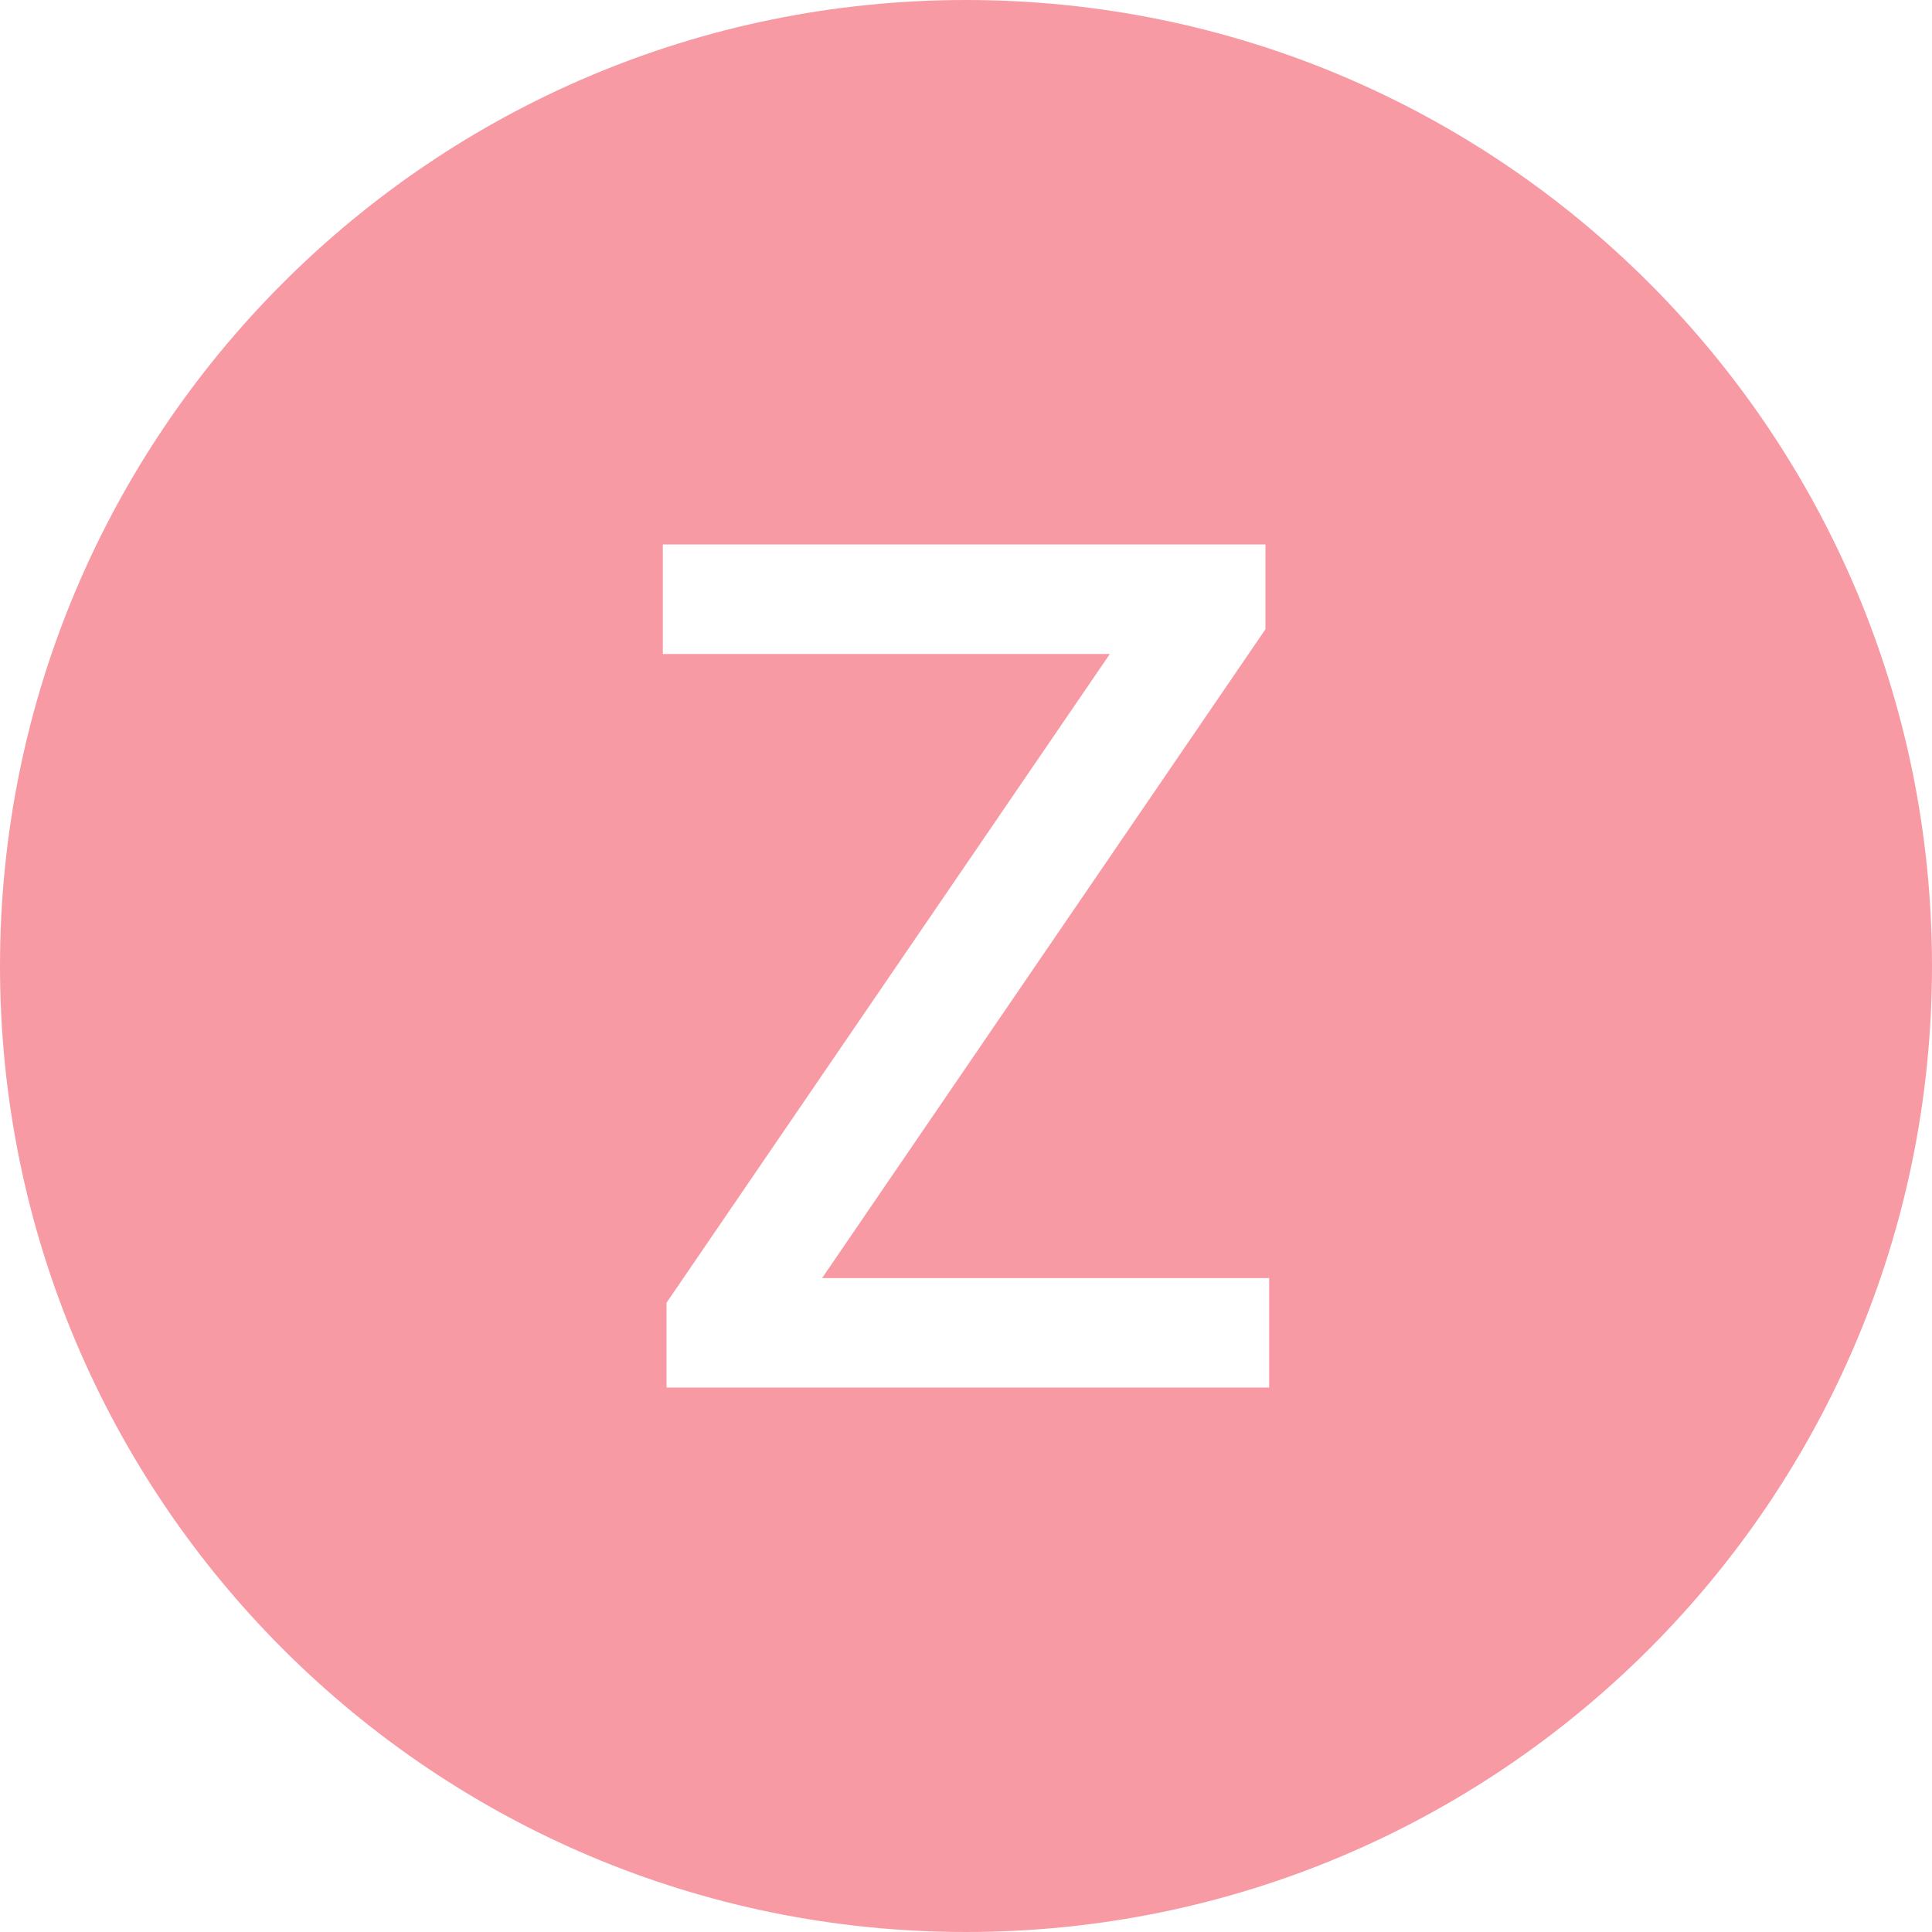
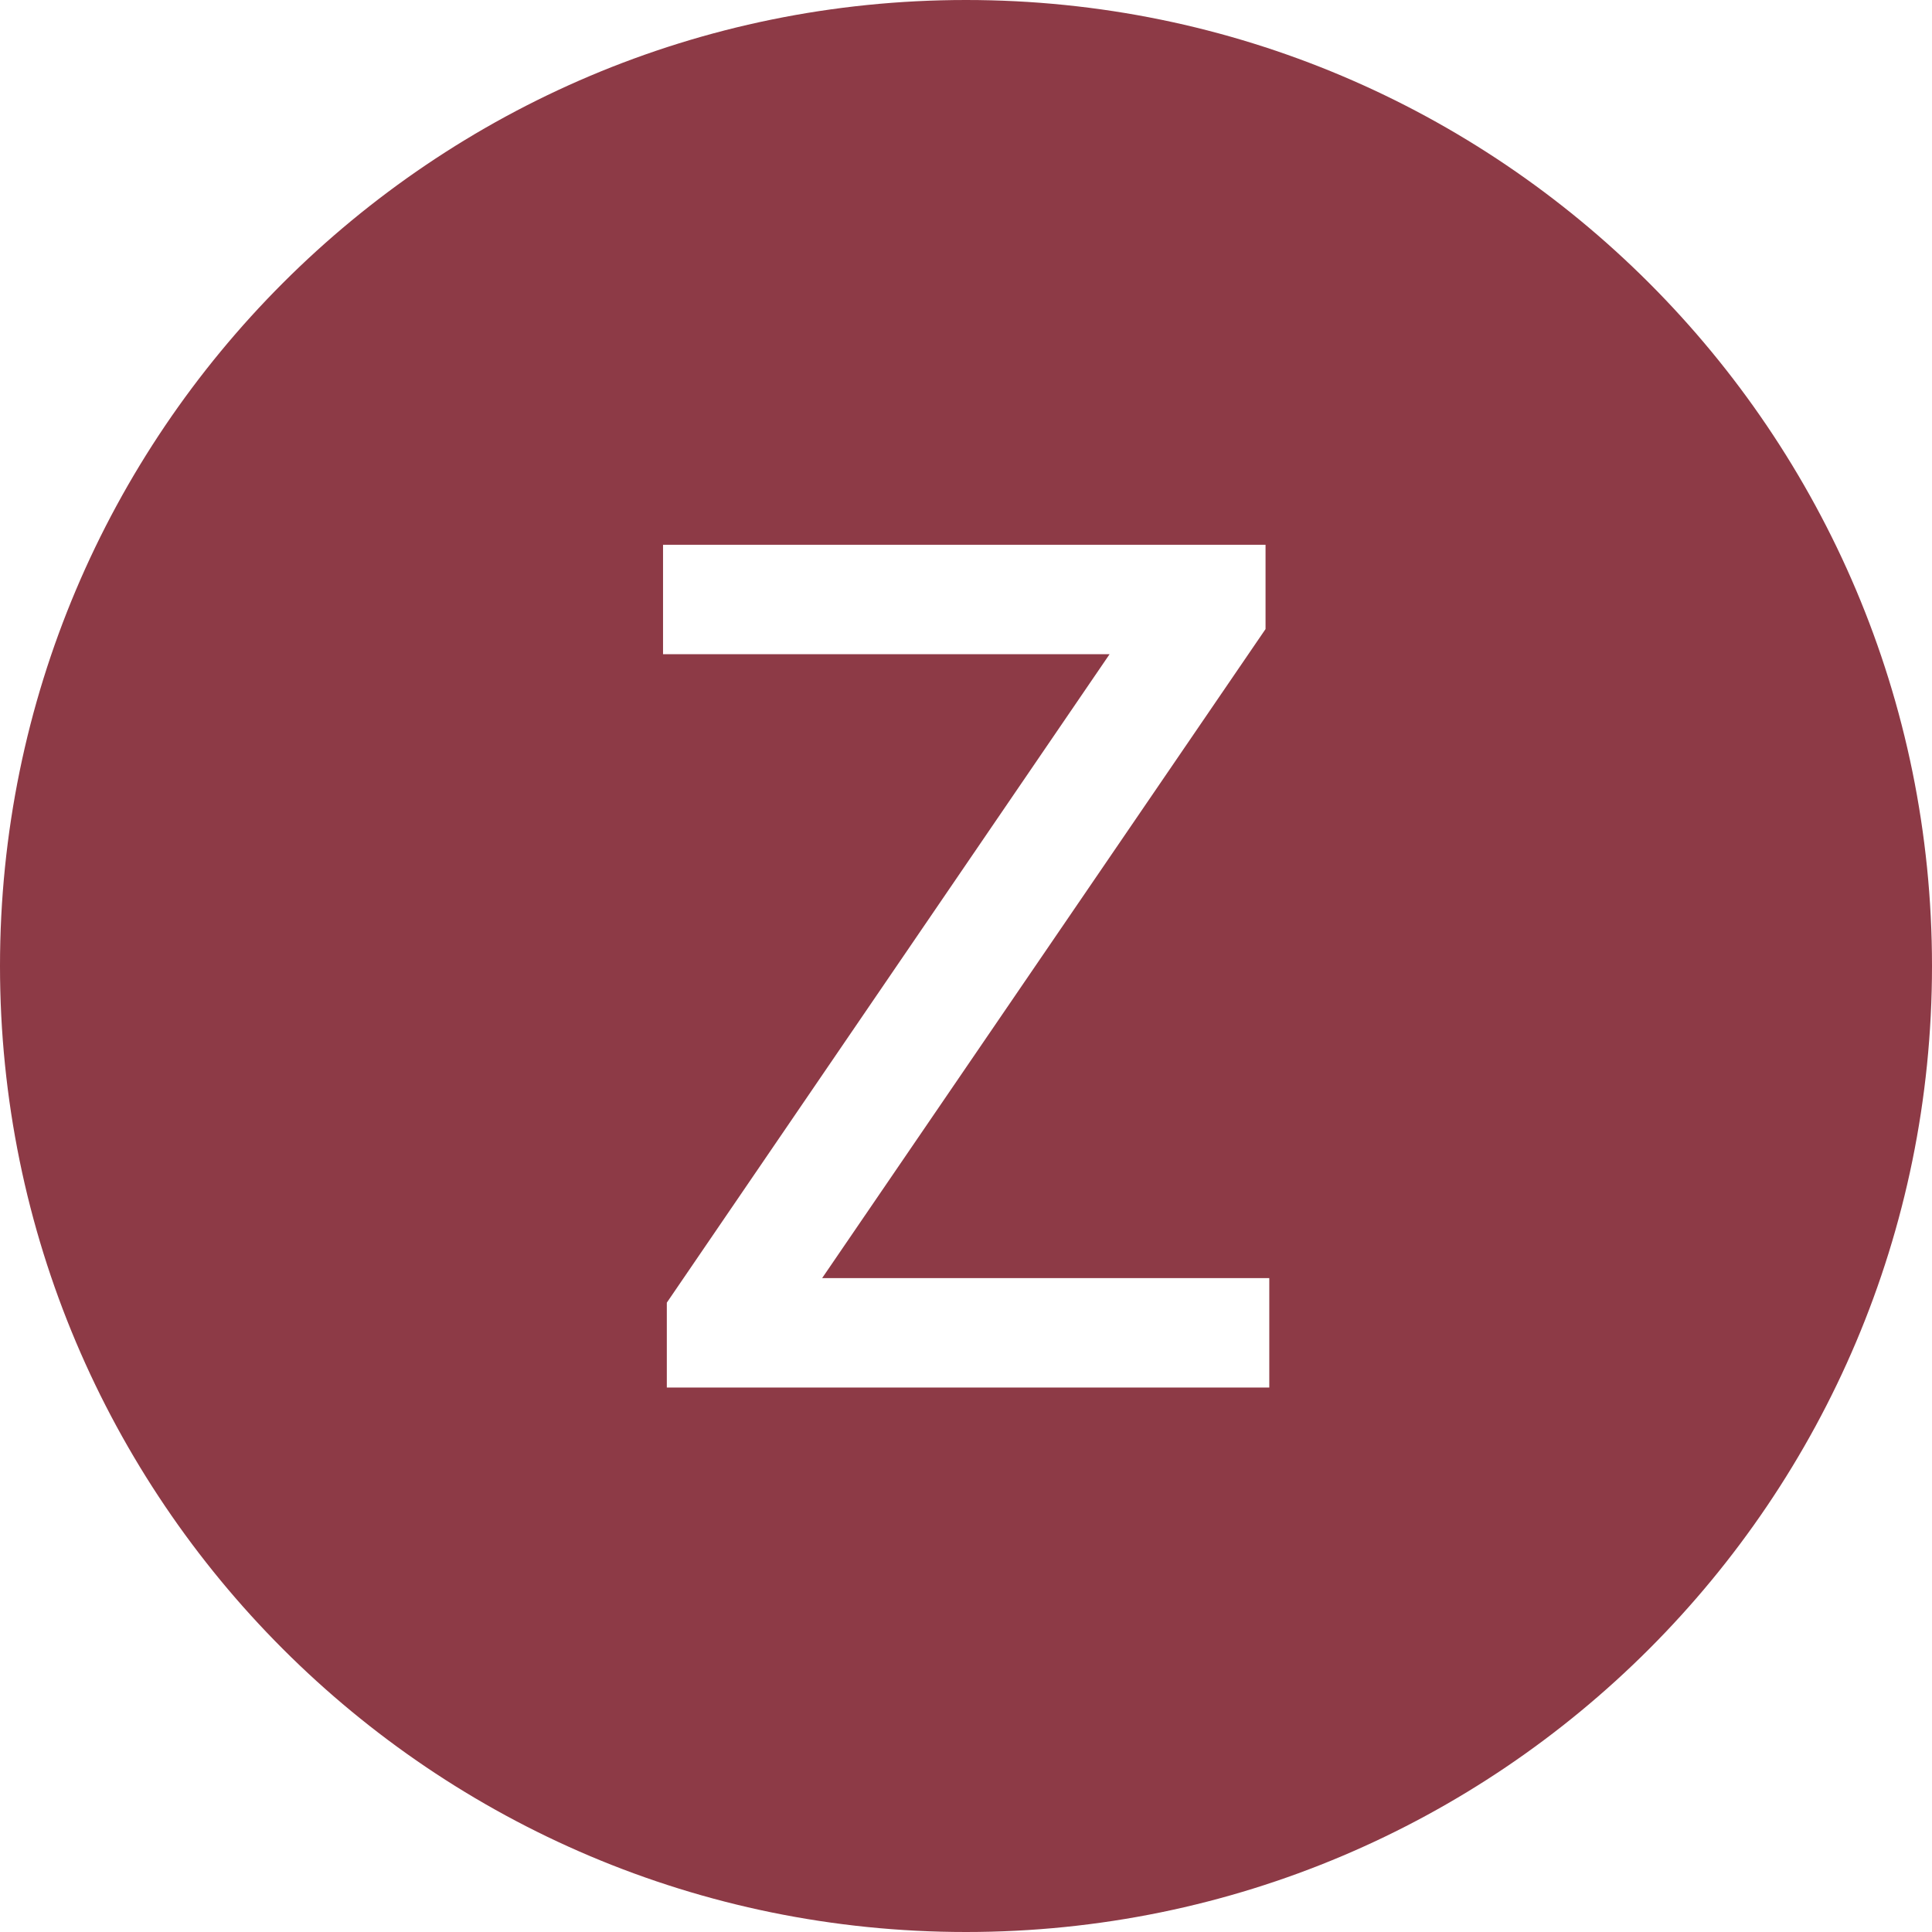
- <svg xmlns="http://www.w3.org/2000/svg" xmlns:xlink="http://www.w3.org/1999/xlink" width="700" height="700" viewBox="0 0 700 700">
+ <svg xmlns="http://www.w3.org/2000/svg" xmlns:xlink="http://www.w3.org/1999/xlink" width="48" height="48" viewBox="0 0 48 48">
  <defs>
    <g>
      <g id="glyph-0-0">
-         <path d="M 39.078 95.453 L 39.078 19.094 L 386.297 19.094 L 386.297 95.453 Z M 39.078 -9.547 L 39.078 -85.906 L 386.297 -85.906 L 386.297 -9.547 Z M 39.078 -114.547 L 39.078 -190.906 L 386.297 -190.906 L 386.297 -114.547 Z M 39.078 -219.547 L 39.078 -295.906 L 386.297 -295.906 L 386.297 -219.547 Z M 39.078 -324.547 L 39.078 -400.906 L 386.297 -400.906 L 386.297 -324.547 Z M 39.078 -324.547 " />
+         <path d="M 2.672 6.547 L 2.672 1.312 L 26.484 1.312 L 26.484 6.547 Z M 2.672 -0.656 L 2.672 -5.891 L 26.484 -5.891 L 26.484 -0.656 Z M 2.672 -7.859 L 2.672 -13.094 L 26.484 -13.094 L 26.484 -7.859 Z M 2.672 -15.047 L 2.672 -20.281 L 26.484 -20.281 L 26.484 -15.047 Z M 2.672 -22.25 L 2.672 -27.484 L 26.484 -27.484 L 26.484 -22.25 Z M 2.672 -22.25 " />
      </g>
      <g id="glyph-0-1">
-         <path d="M 25.656 0 L 25.656 -30.719 L 186.281 -265.781 L 24.312 -265.781 L 24.312 -305.453 L 242.656 -305.453 L 242.656 -274.734 L 82.031 -39.672 L 244 -39.672 L 244 0 Z M 25.656 0 " />
+         <path d="M 1.766 0 L 1.766 -2.109 L 12.766 -18.219 L 1.672 -18.219 L 1.672 -20.938 L 16.641 -20.938 L 16.641 -18.844 L 5.625 -2.719 L 16.734 -2.719 L 16.734 0 Z M 1.766 0 " />
      </g>
    </g>
  </defs>
-   <path fill-rule="nonzero" fill="rgb(97.255%, 60.392%, 64.314%)" fill-opacity="1" d="M 700 350 C 700 543.301 543.301 700 350 700 C 156.699 700 0 543.301 0 350 C 0 156.699 156.699 0 350 0 C 543.301 0 700 156.699 700 350 " />
+   <path fill-rule="nonzero" fill="rgb(55.294%, 22.745%, 27.451%)" fill-opacity="1" d="M 48 24 C 48 37.254 37.254 48 24 48 C 10.746 48 0 37.254 0 24 C 0 10.746 10.746 0 24 0 C 37.254 0 48 10.746 48 24 " />
  <g fill="rgb(100%, 100%, 100%)" fill-opacity="1">
-     <use xlink:href="#glyph-0-1" x="215.84" y="502.727" />
+     <use xlink:href="#glyph-0-1" x="14.801" y="34.473" />
  </g>
</svg>
